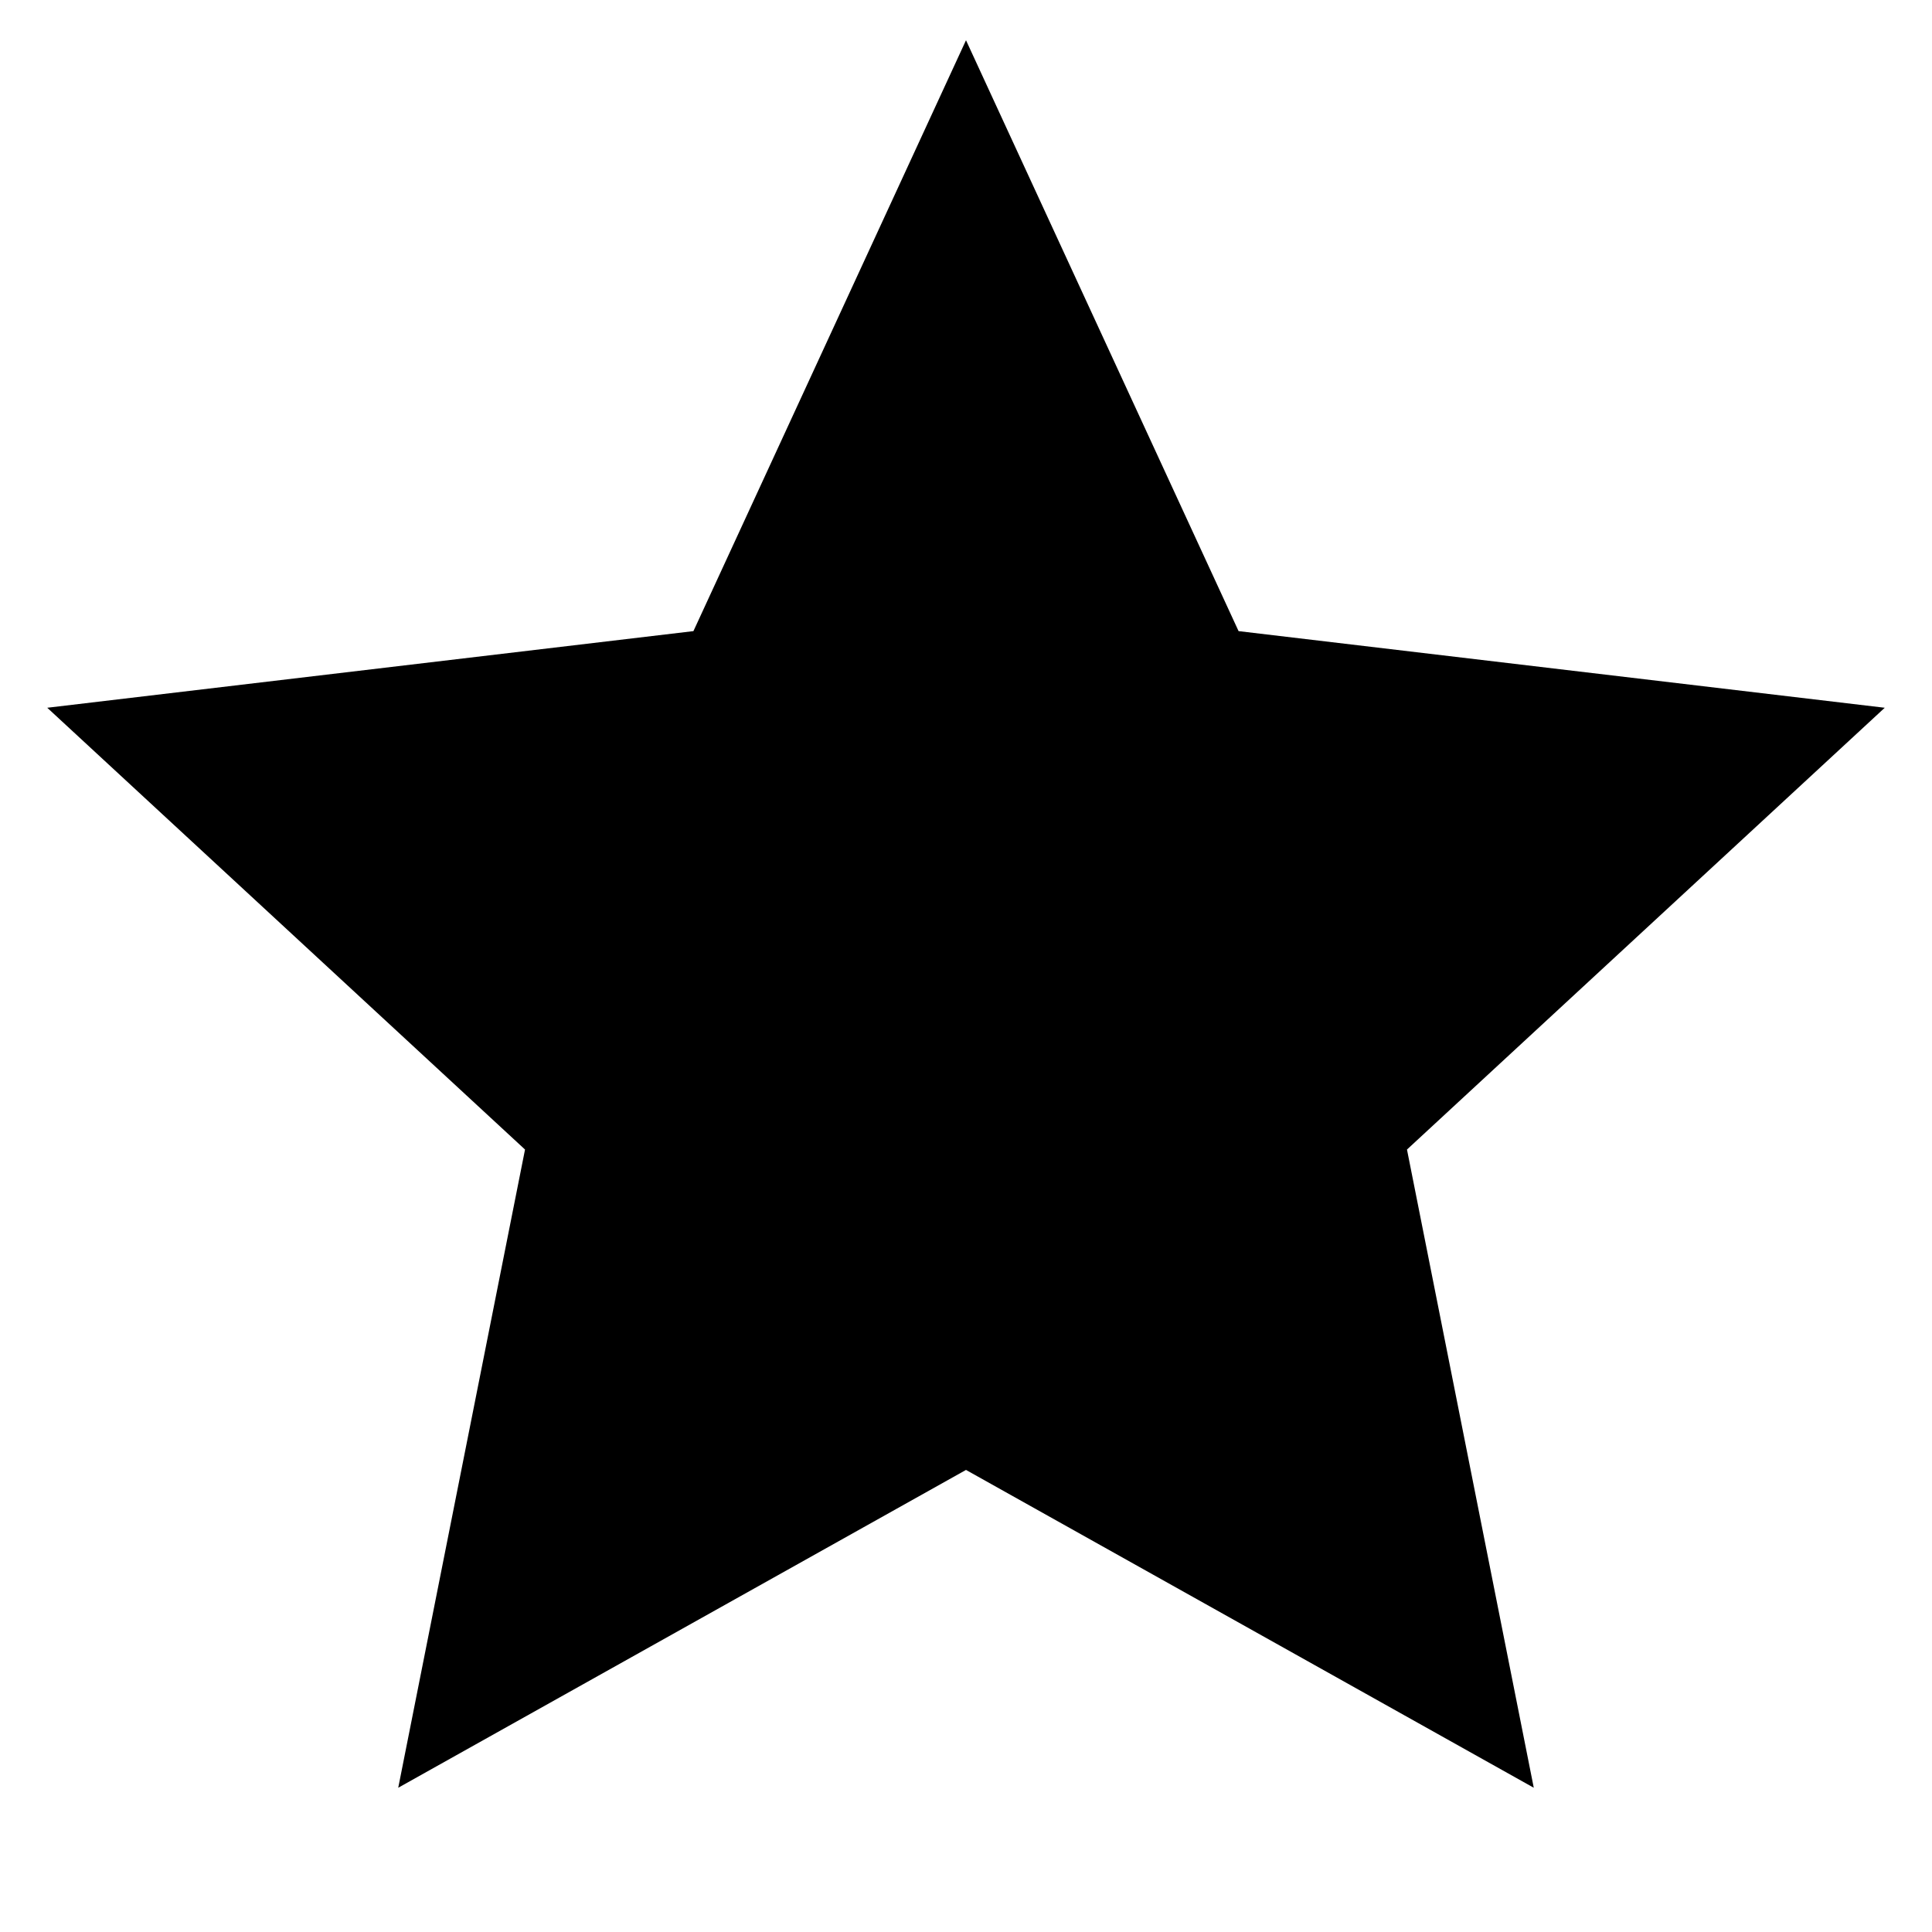
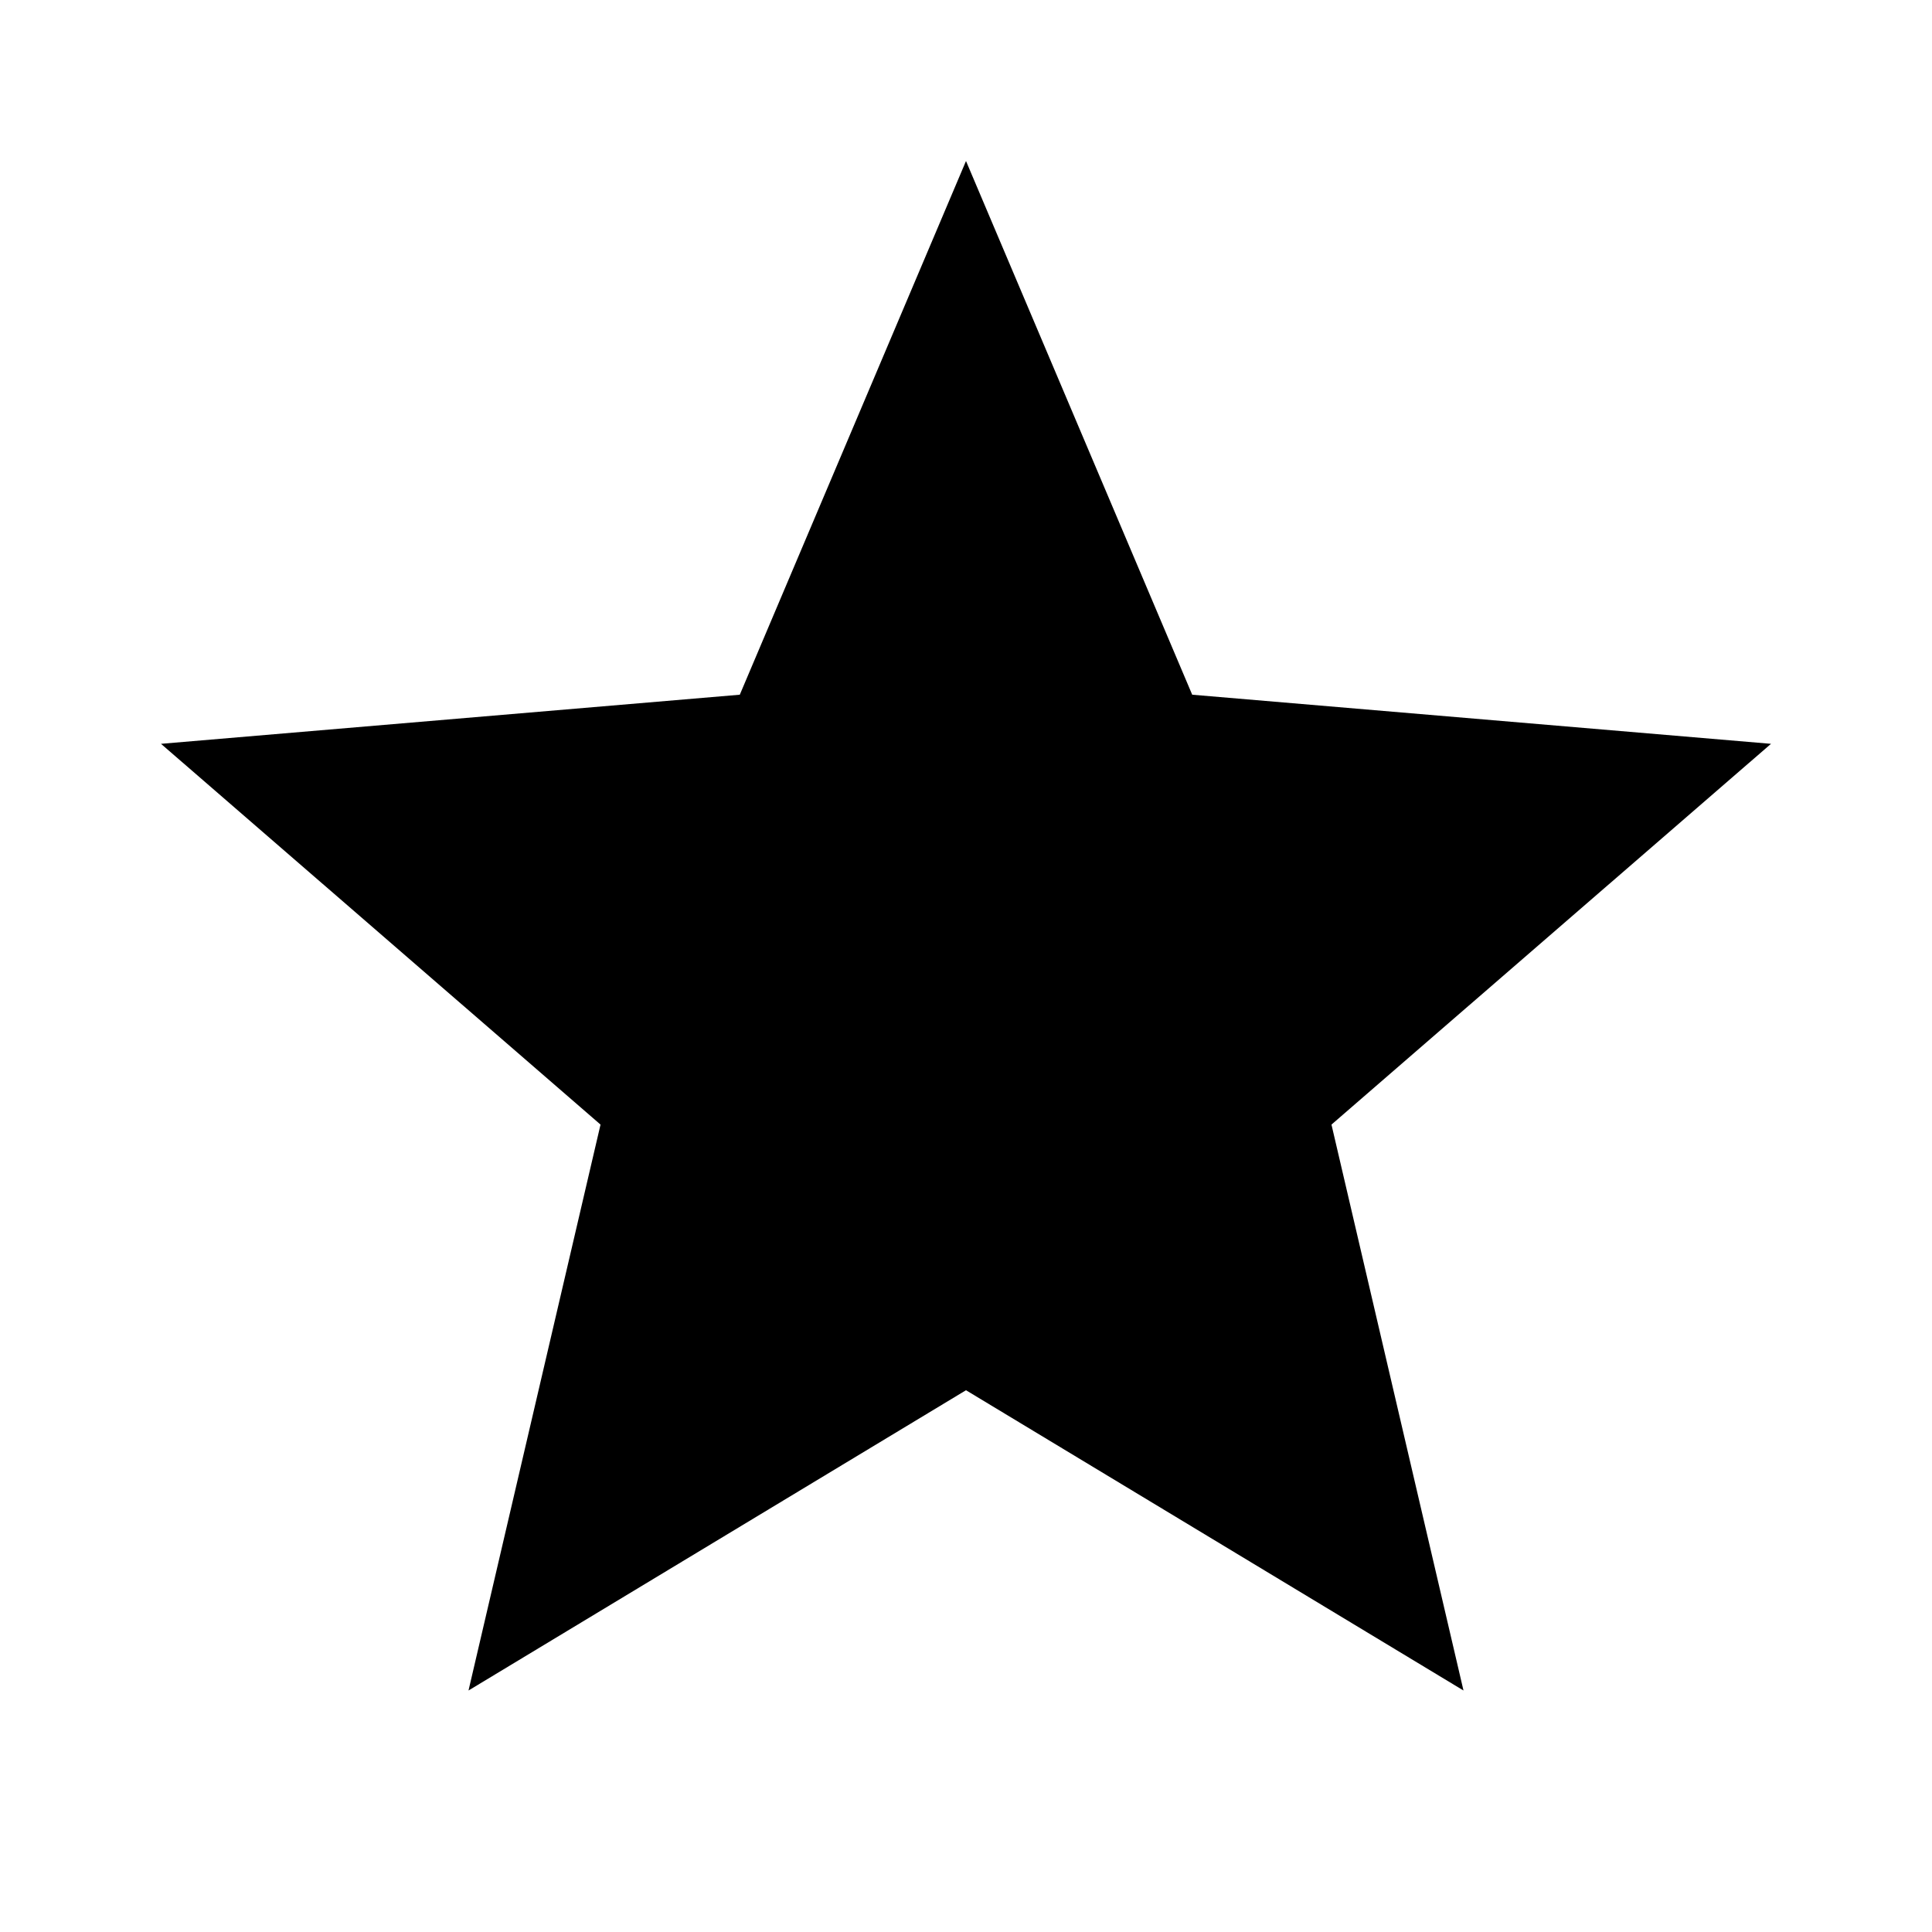
- <svg xmlns="http://www.w3.org/2000/svg" viewBox="0 0 24 24" width="24" height="24">
-   <path fill="none" d="M0 0h24v24H0z" />
-   <path d="M12 18.26l-7.053 3.948 1.575-7.928L.587 8.792l8.027-.952L12 .5l3.386 7.34 8.027.952-5.935 5.488 1.575 7.928z" />
+ <svg xmlns="http://www.w3.org/2000/svg" width="24" height="24" viewBox="0 0 24 24">
+   <path d="M0 0h24v24H0z" fill="none" />
+   <path d="M12 17.27L18.18 21l-1.64-7.03L22 9.24l-7.19-.61L12 2 9.19 8.63 2 9.24l5.46 4.73L5.82 21z" />
+   <path d="M0 0h24v24H0z" fill="none" />
</svg>
